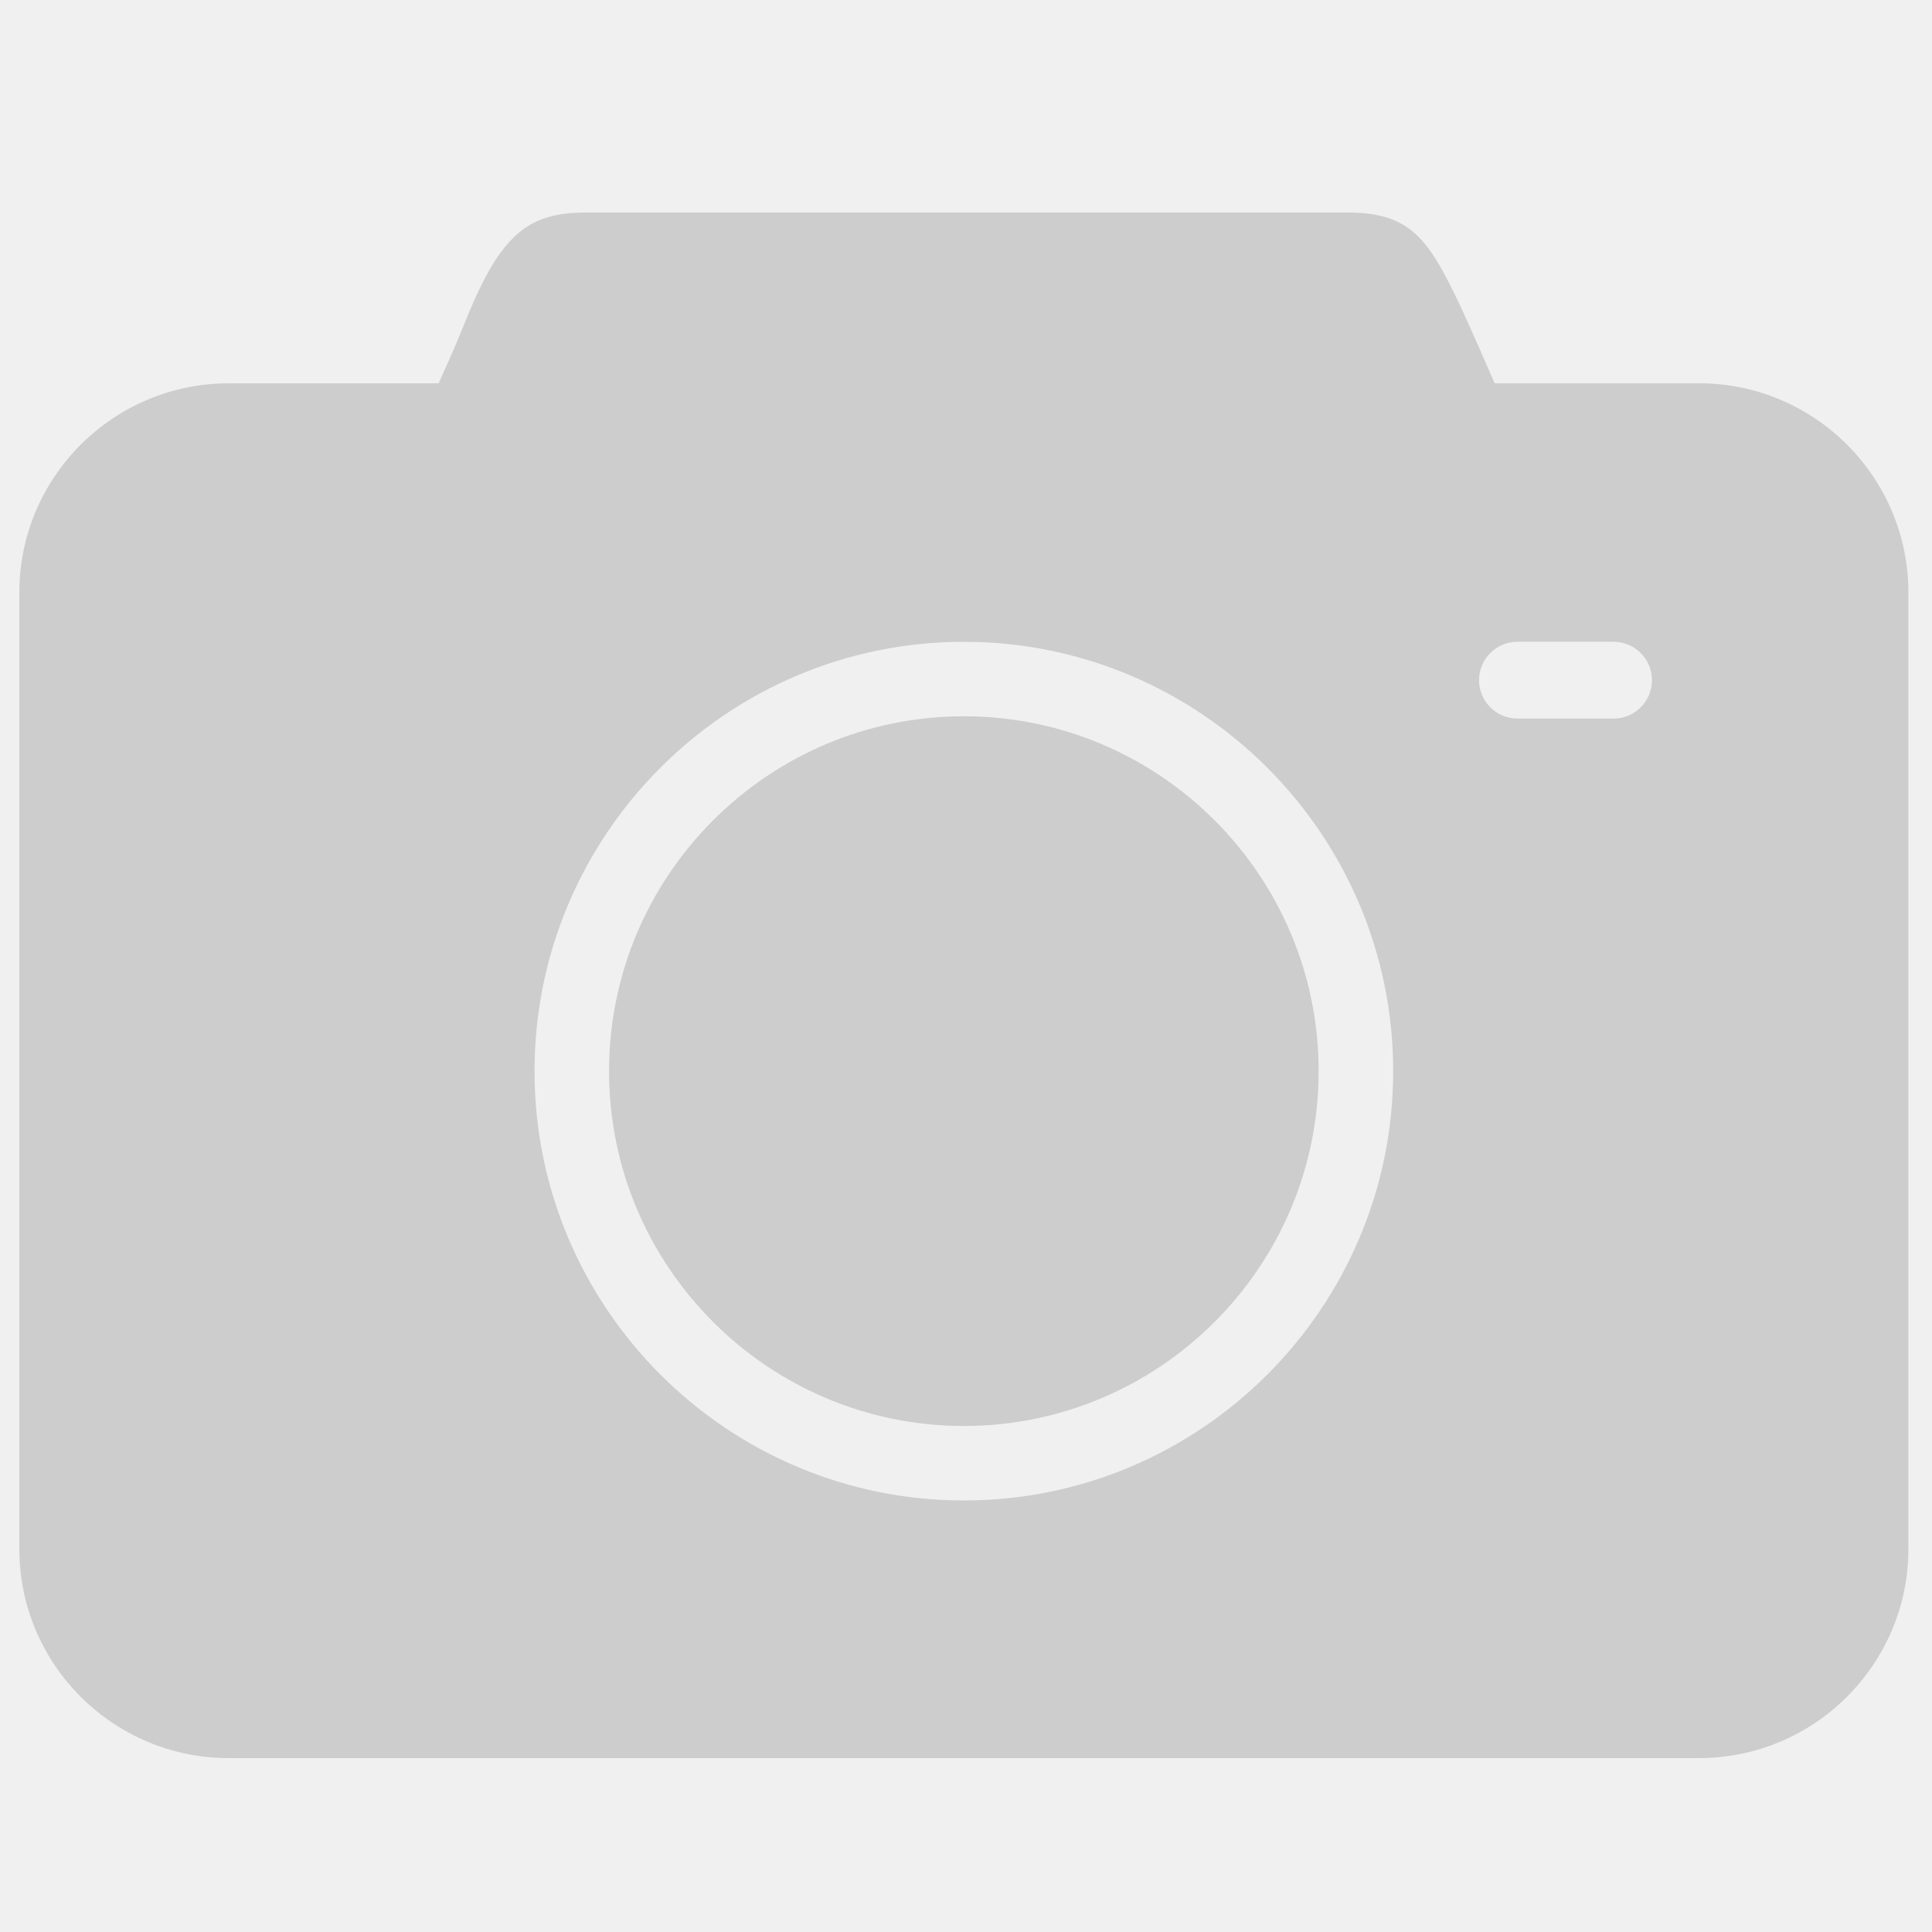
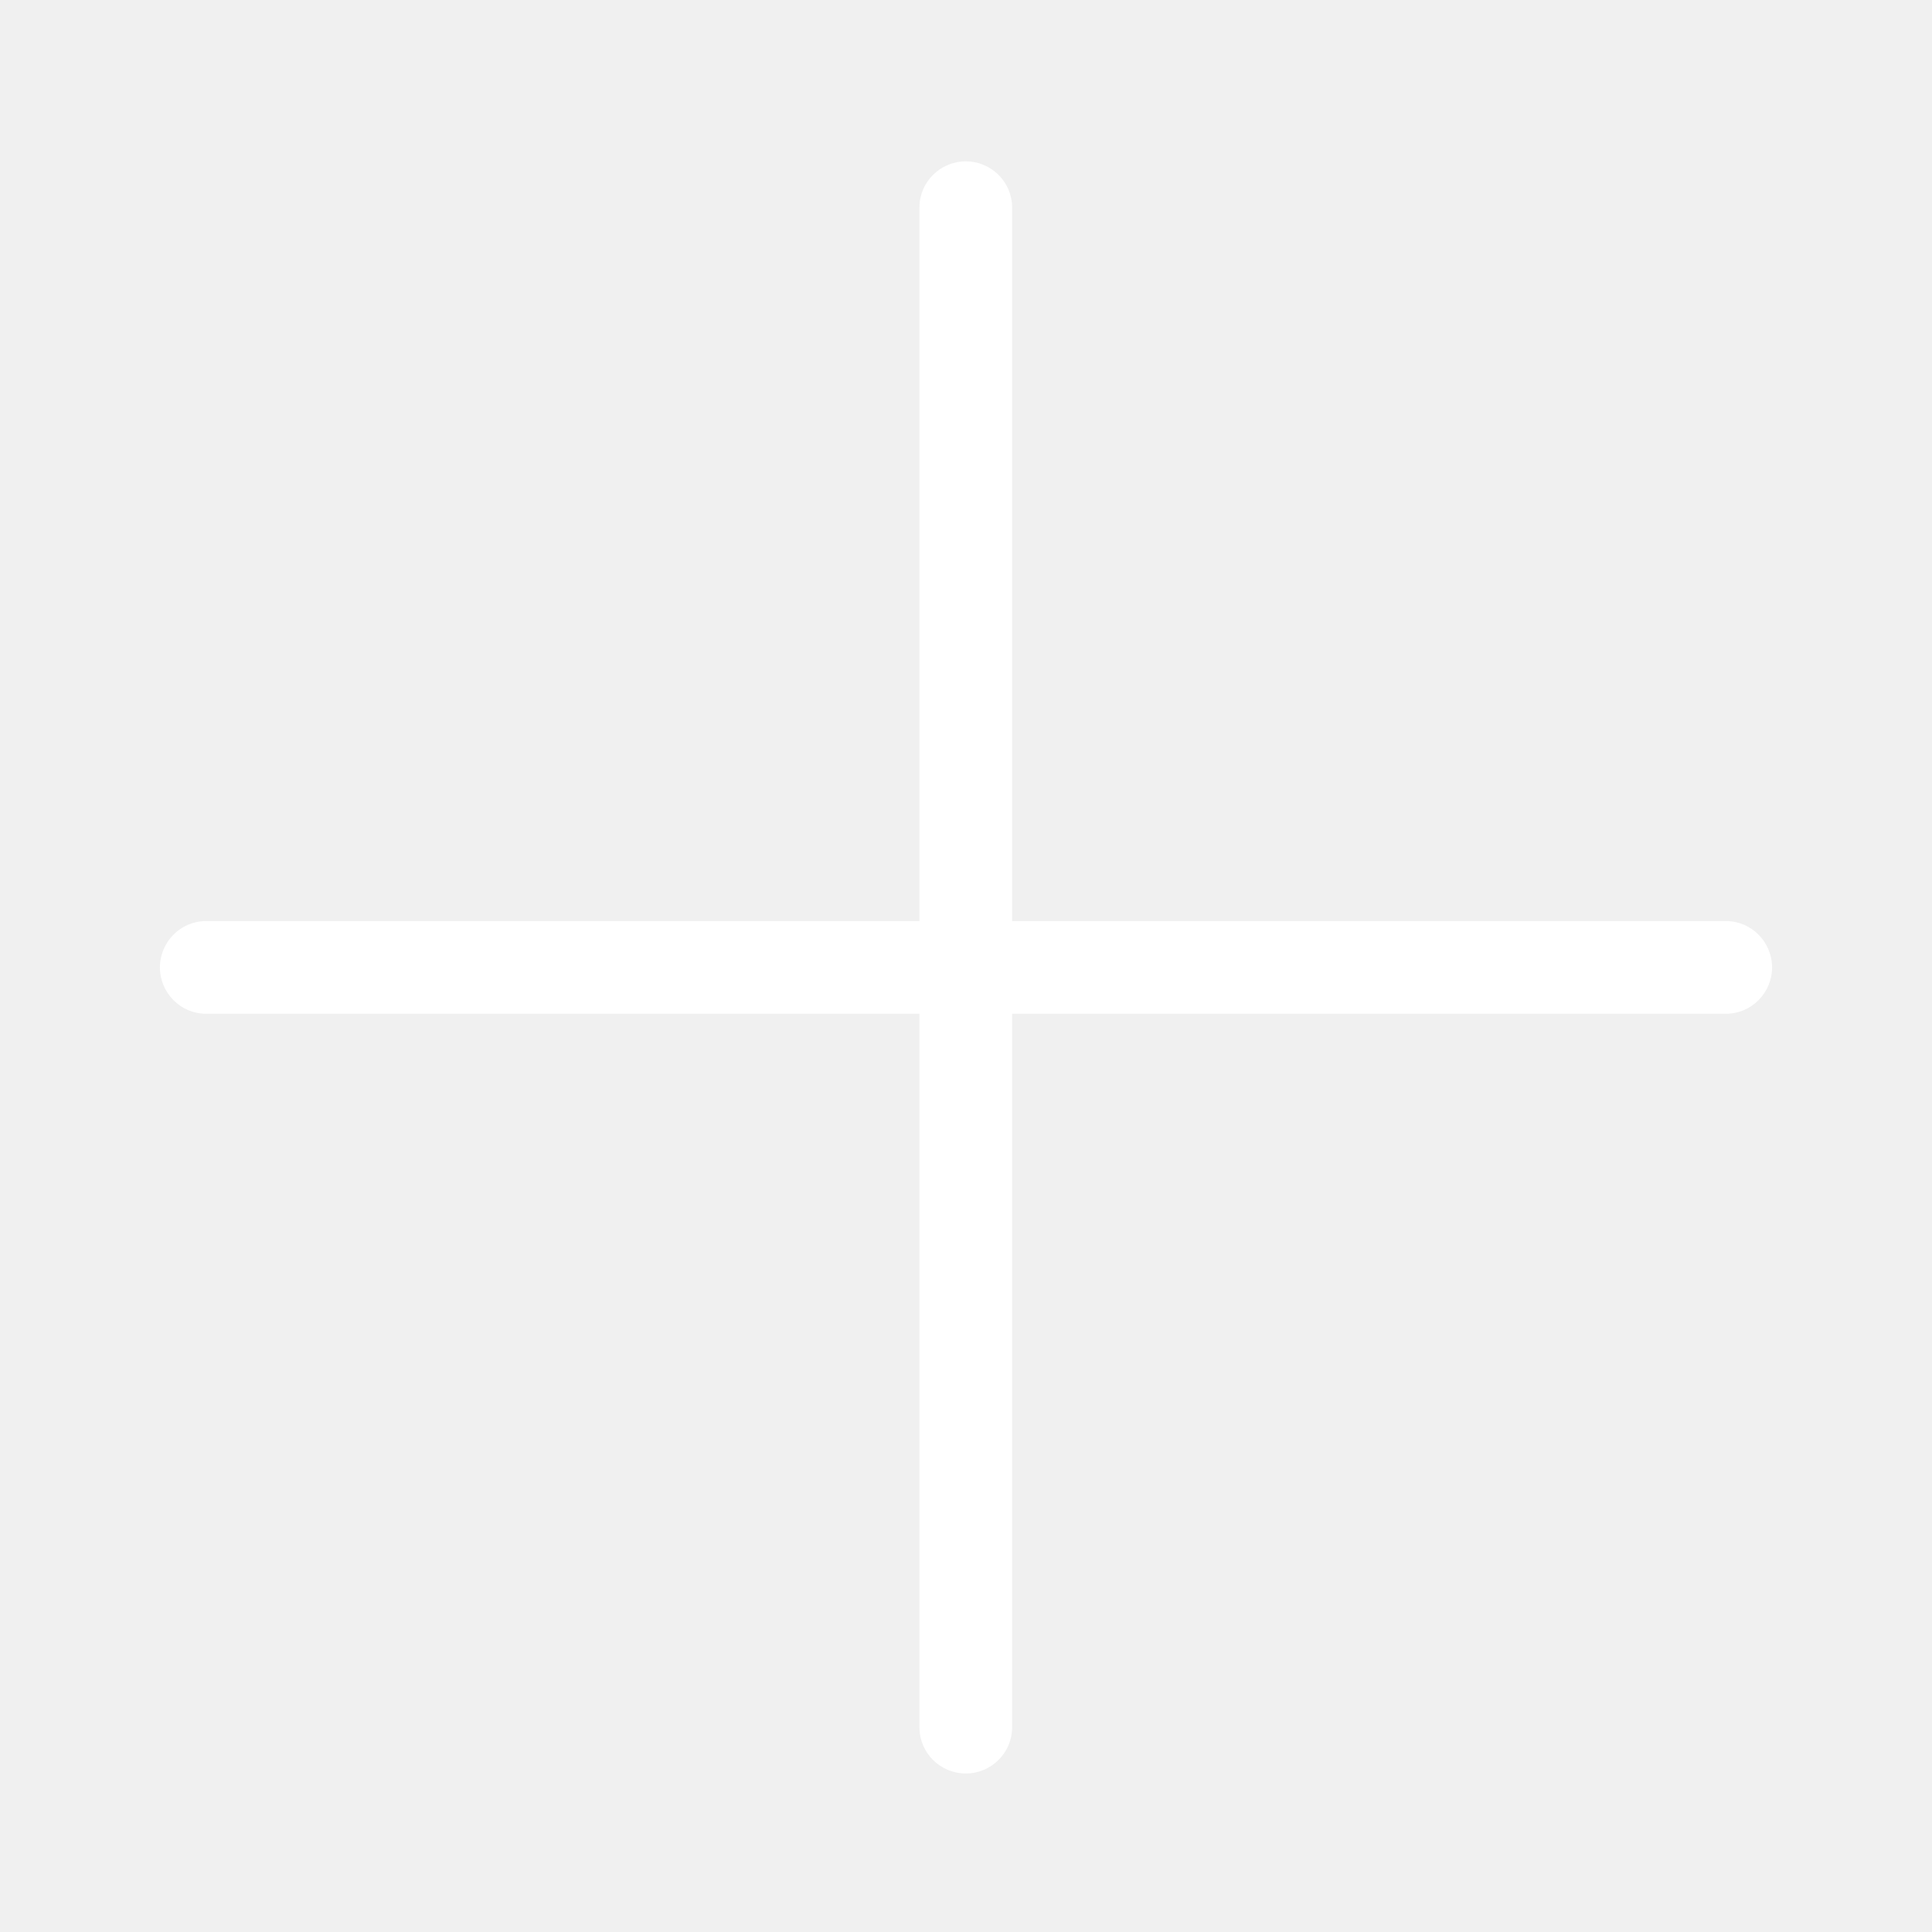
- <svg xmlns="http://www.w3.org/2000/svg" t="1537170582369" class="icon" style="" viewBox="0 0 1024 1024" version="1.1" p-id="1030" width="50" height="50">
+ <svg xmlns="http://www.w3.org/2000/svg" t="1537334971685" class="icon" style="" viewBox="0 0 1024 1024" version="1.1" p-id="3569" width="40" height="40">
  <defs>
    <style type="text/css" />
  </defs>
-   <path d="M510.863 379.638c-103.69 0-188.047 84.378-188.058 188.099 0 103.7 84.378 188.068 188.058 188.068 103.68 0 188.047-84.378 188.047-188.068 0-103.731-84.347-188.099-188.047-188.099z" fill="#cdcdcd" p-id="1031" />
-   <path d="M900.485 203.141H792.207c-2.714-6.236-14.049-32.287-19.425-43.53C756.777 126.208 746.998 112.64 714.199 112.64H310.456c-32.133 0-46.131 13.066-65.106 60.846-4.372 10.988-10.885 25.303-12.861 29.676H121.242C60.047 203.162 10.24 252.908 10.24 314.051v506.931C10.24 882.125 60.027 931.84 121.242 931.84h779.244c61.194 0 111.002-49.736 111.002-110.858V314.051c-0.01-61.184-49.797-110.909-111.002-110.909zM510.863 795.279c-125.471 0-227.553-102.083-227.553-227.553S385.382 340.173 510.863 340.173c125.471 0 227.553 102.083 227.553 227.553-0.01 125.471-102.072 227.553-227.553 227.553z m344.34-414.423h-50.883a20.378 20.378 0 0 1-20.398-20.367c0-11.223 9.165-20.347 20.398-20.347h50.883c11.244 0 20.378 9.155 20.378 20.347a20.378 20.378 0 0 1-20.378 20.367z" fill="#cdcdcd" p-id="1032" />
+   <path d="M914.817 537.311h-805.635c-13.482 0-24.413-11.066-24.413-24.559s10.931-24.559 24.413-24.559h805.635c13.482 0 24.413 11.066 24.413 24.559s-10.931 24.559-24.413 24.559z" fill="#ffffff" p-id="3570" />
+   <path d="M536.441 109.936v805.635c0 13.482-11.066 24.413-24.559 24.413s-24.559-10.931-24.559-24.413v-805.635c0-13.482 11.066-24.413 24.559-24.413s24.559 10.931 24.559 24.413z" fill="#ffffff" p-id="3571" />
</svg>
